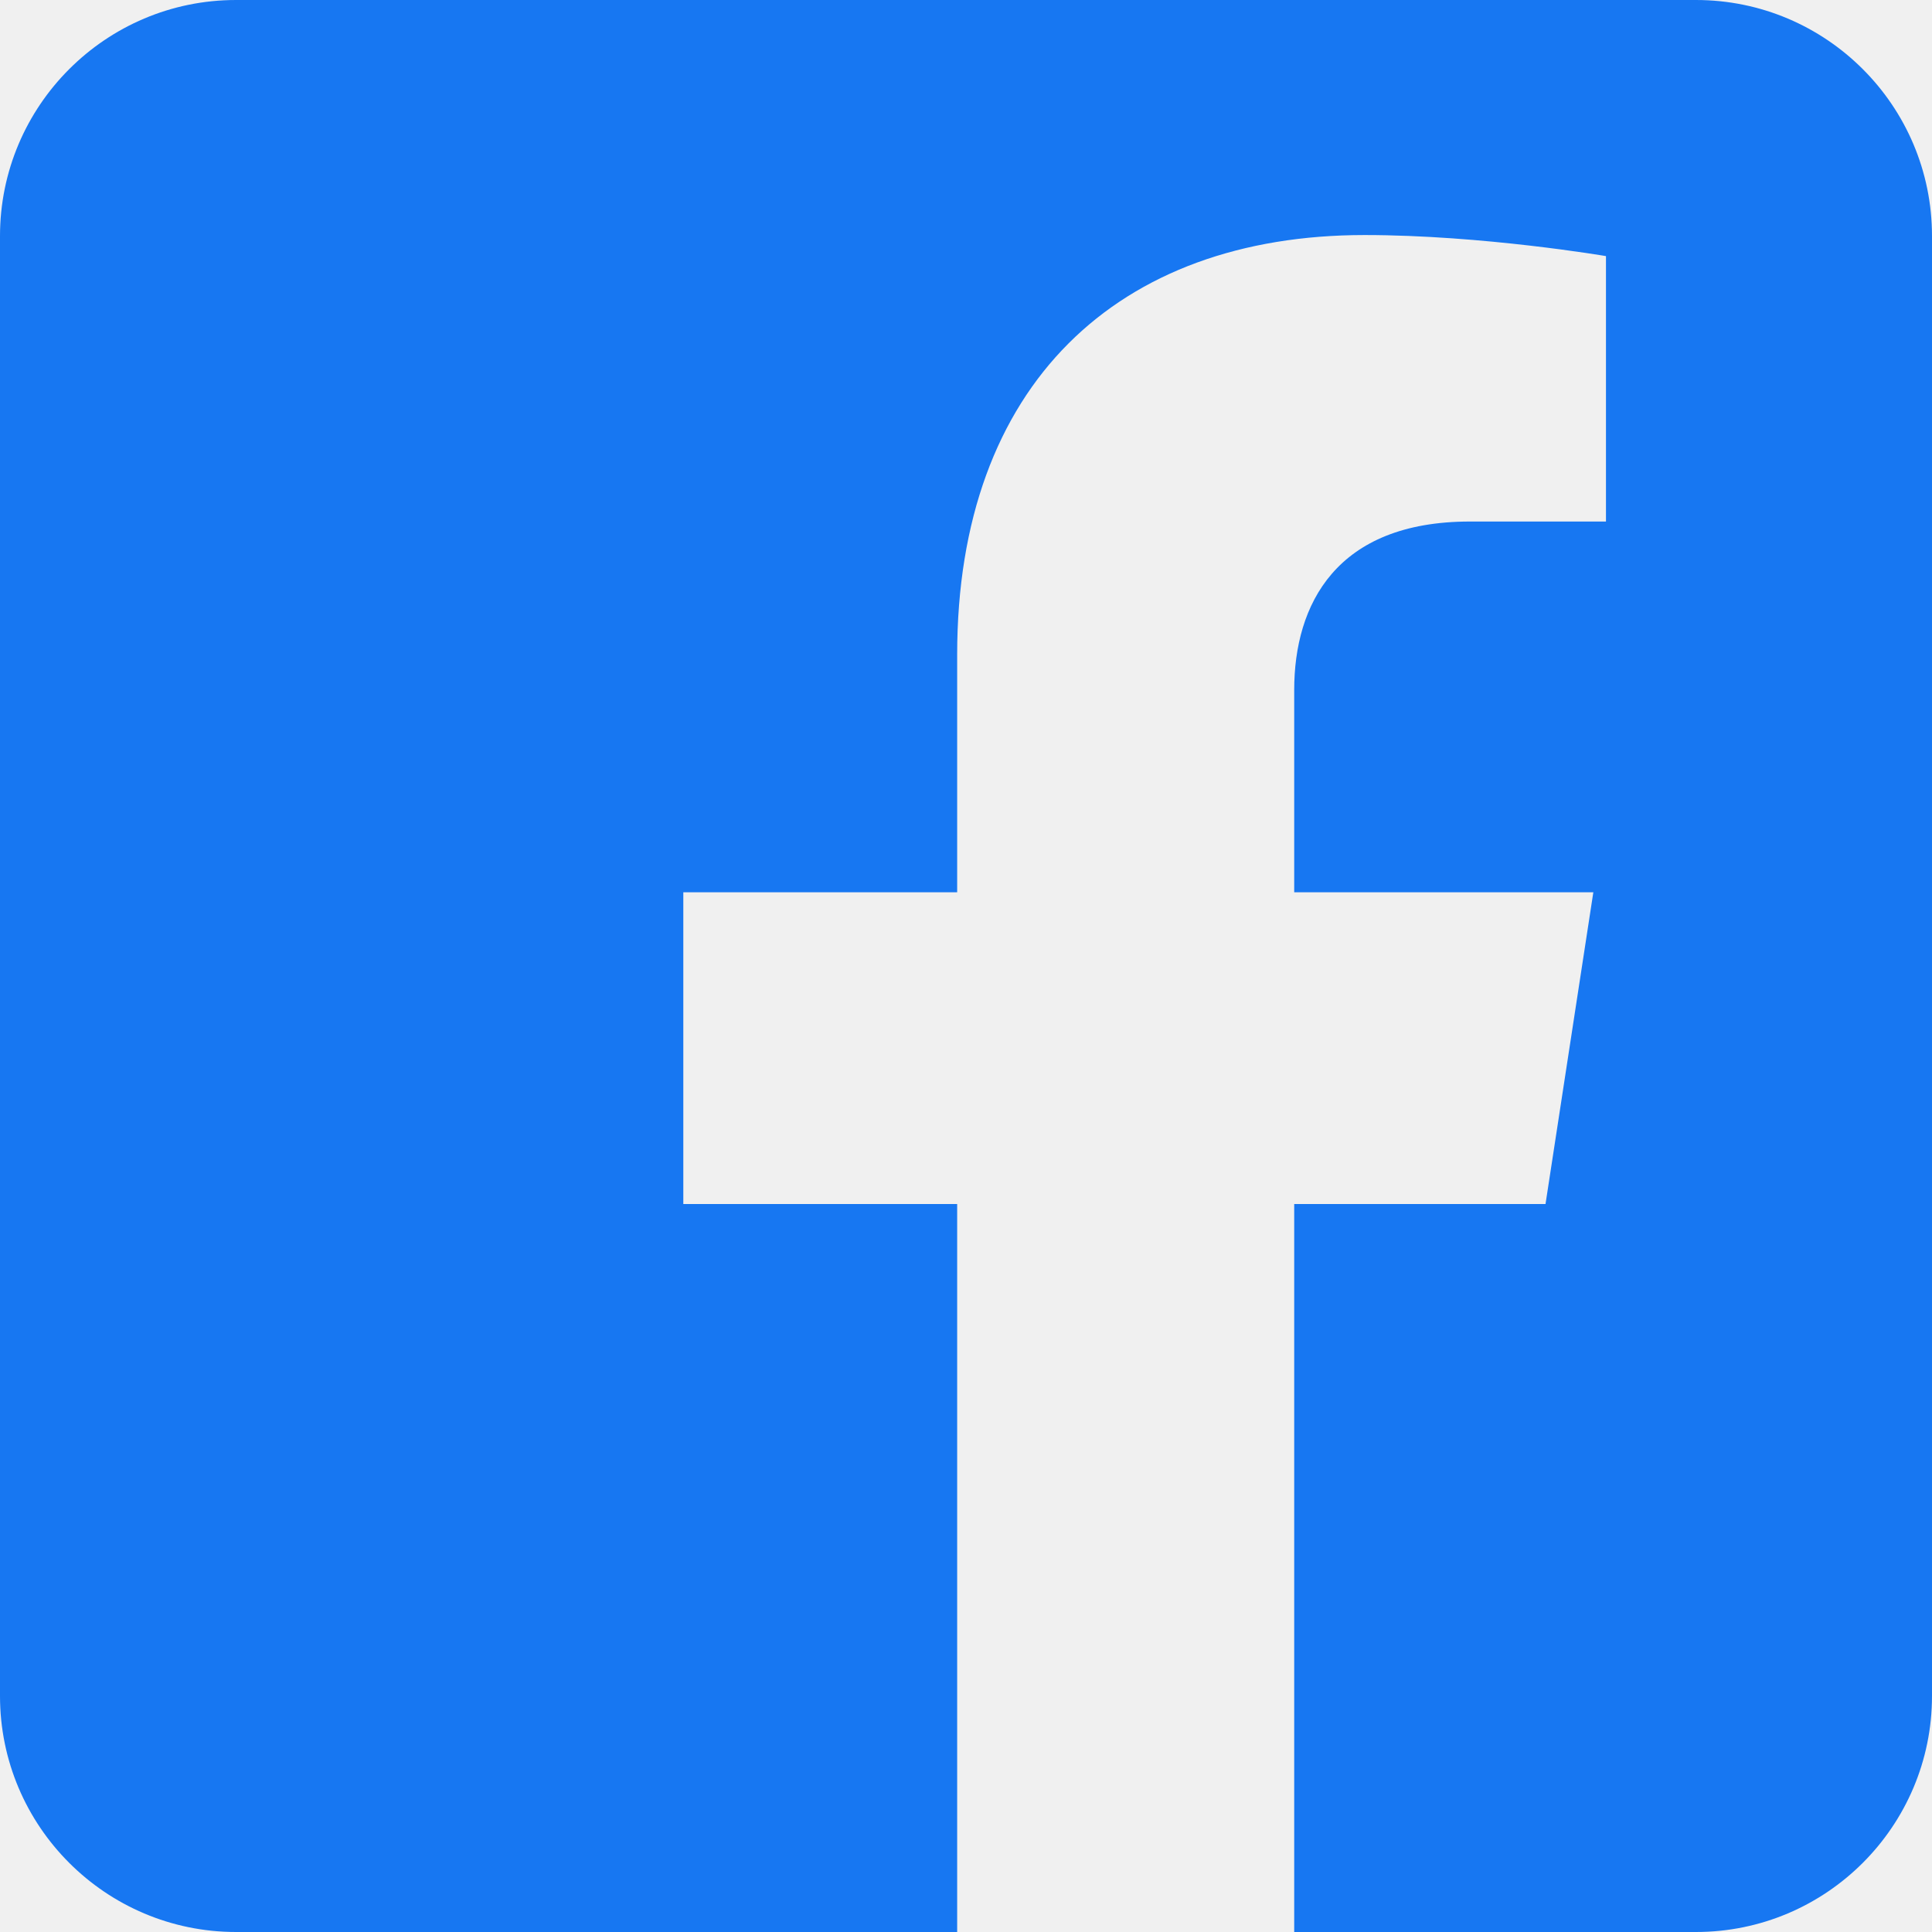
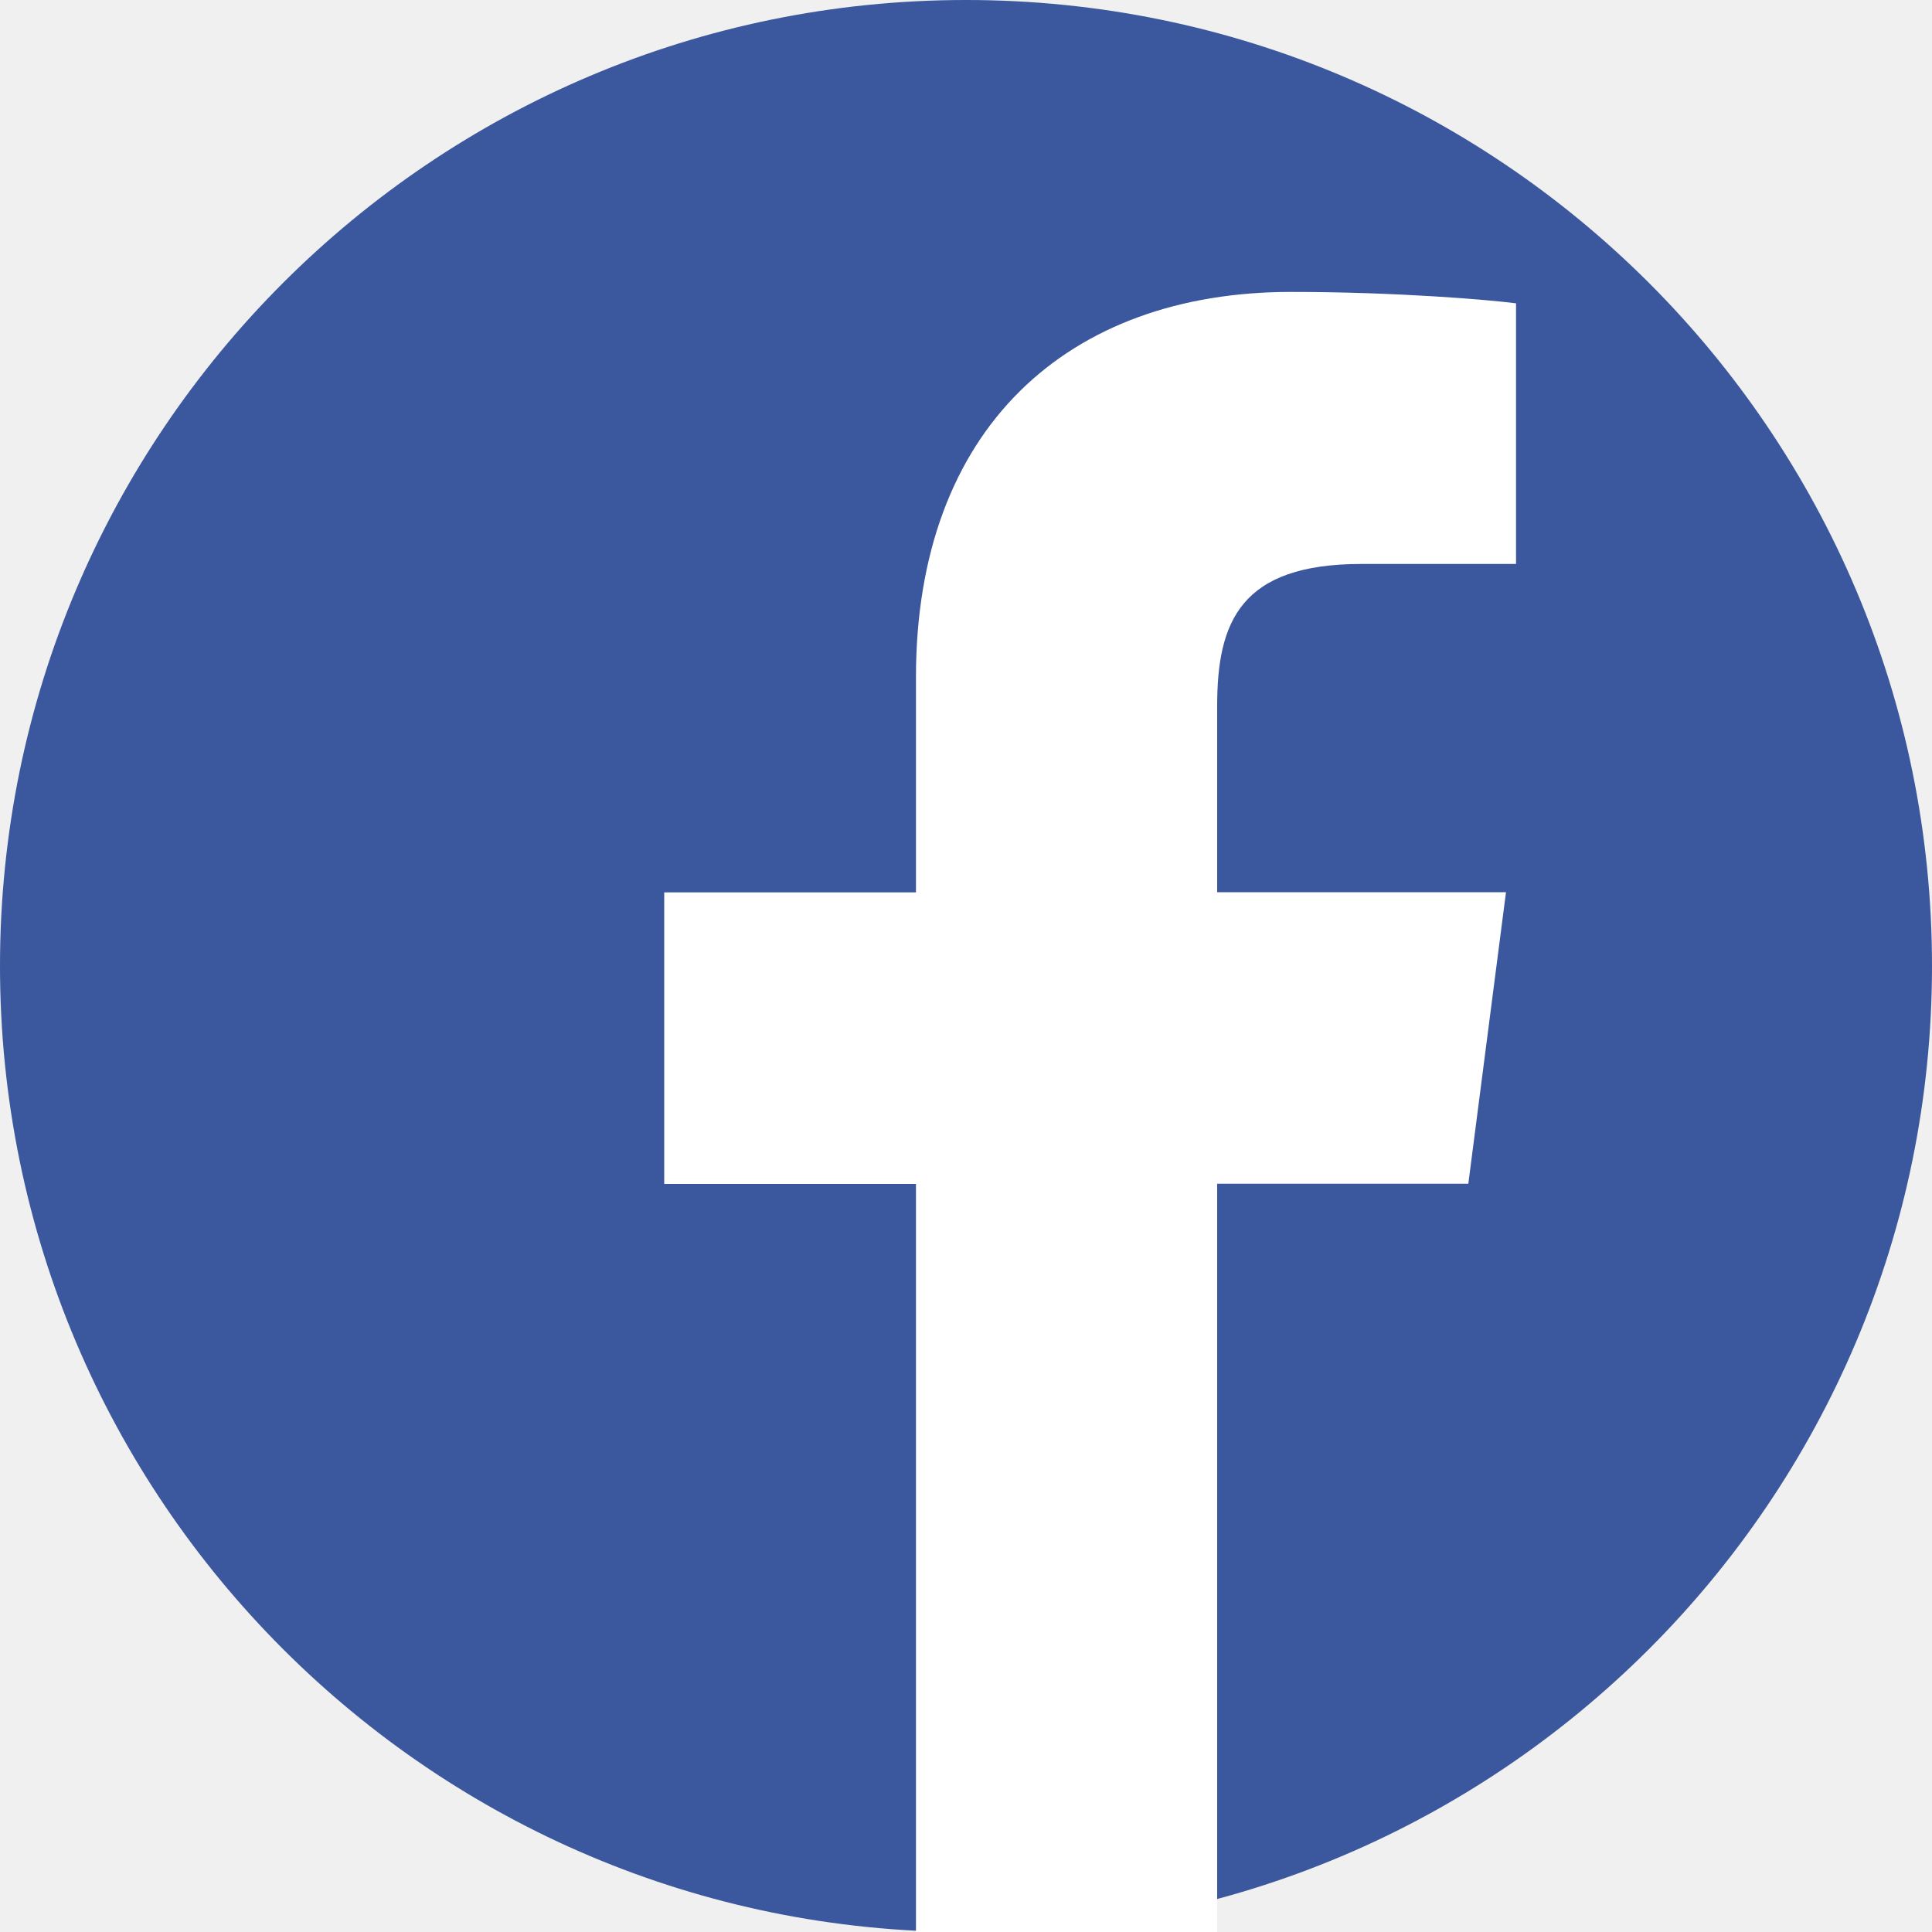
- <svg xmlns="http://www.w3.org/2000/svg" height="100%" style="fill-rule:evenodd;clip-rule:evenodd;stroke-linejoin:round;stroke-miterlimit:2;" version="1.1" viewBox="0 0 512 512" width="100%" xml:space="preserve">
-   <path d="M449.446,0c34.525,0 62.554,28.03 62.554,62.554l0,386.892c0,34.524 -28.03,62.554 -62.554,62.554l-106.468,0l0,-192.915l66.6,0l12.672,-82.621l-79.272,0l0,-53.617c0,-22.603 11.073,-44.636 46.58,-44.636l36.042,0l0,-70.34c0,0 -32.71,-5.582 -63.982,-5.582c-65.288,0 -107.96,39.569 -107.96,111.204l0,62.971l-72.573,0l0,82.621l72.573,0l0,192.915l-191.104,0c-34.524,0 -62.554,-28.03 -62.554,-62.554l0,-386.892c0,-34.524 28.029,-62.554 62.554,-62.554l386.892,0Z" style="fill:#1777f2;" />
+ <svg xmlns="http://www.w3.org/2000/svg" id="Layer_1" style="enable-background:new 0 0 1000 1000;" version="1.1" viewBox="0 0 1000 1000" xml:space="preserve">
+   <style type="text/css">
+ 	.st0{fill:#3B579D;}
+ 	.st1{fill:#FFFFFF;}
+ </style>
+   <g>
+     <path class="st0" d="M500,1000L500,1000C223.9,1000,0,776.1,0,500v0C0,223.9,223.9,0,500,0h0c276.1,0,500,223.9,500,500v0   C1000,776.1,776.1,1000,500,1000z" />
+     <path class="st1" d="M630,1000V612.7h130l19.5-150.9H630v-96.4c0-43.7,12.1-73.5,74.8-73.5l79.9,0V157   c-13.8-1.8-61.3-5.9-116.5-5.9c-115.2,0-194.1,70.3-194.1,199.5v111.3H343.8v150.9h130.3V1000H630z" id="f" />
+   </g>
</svg>
